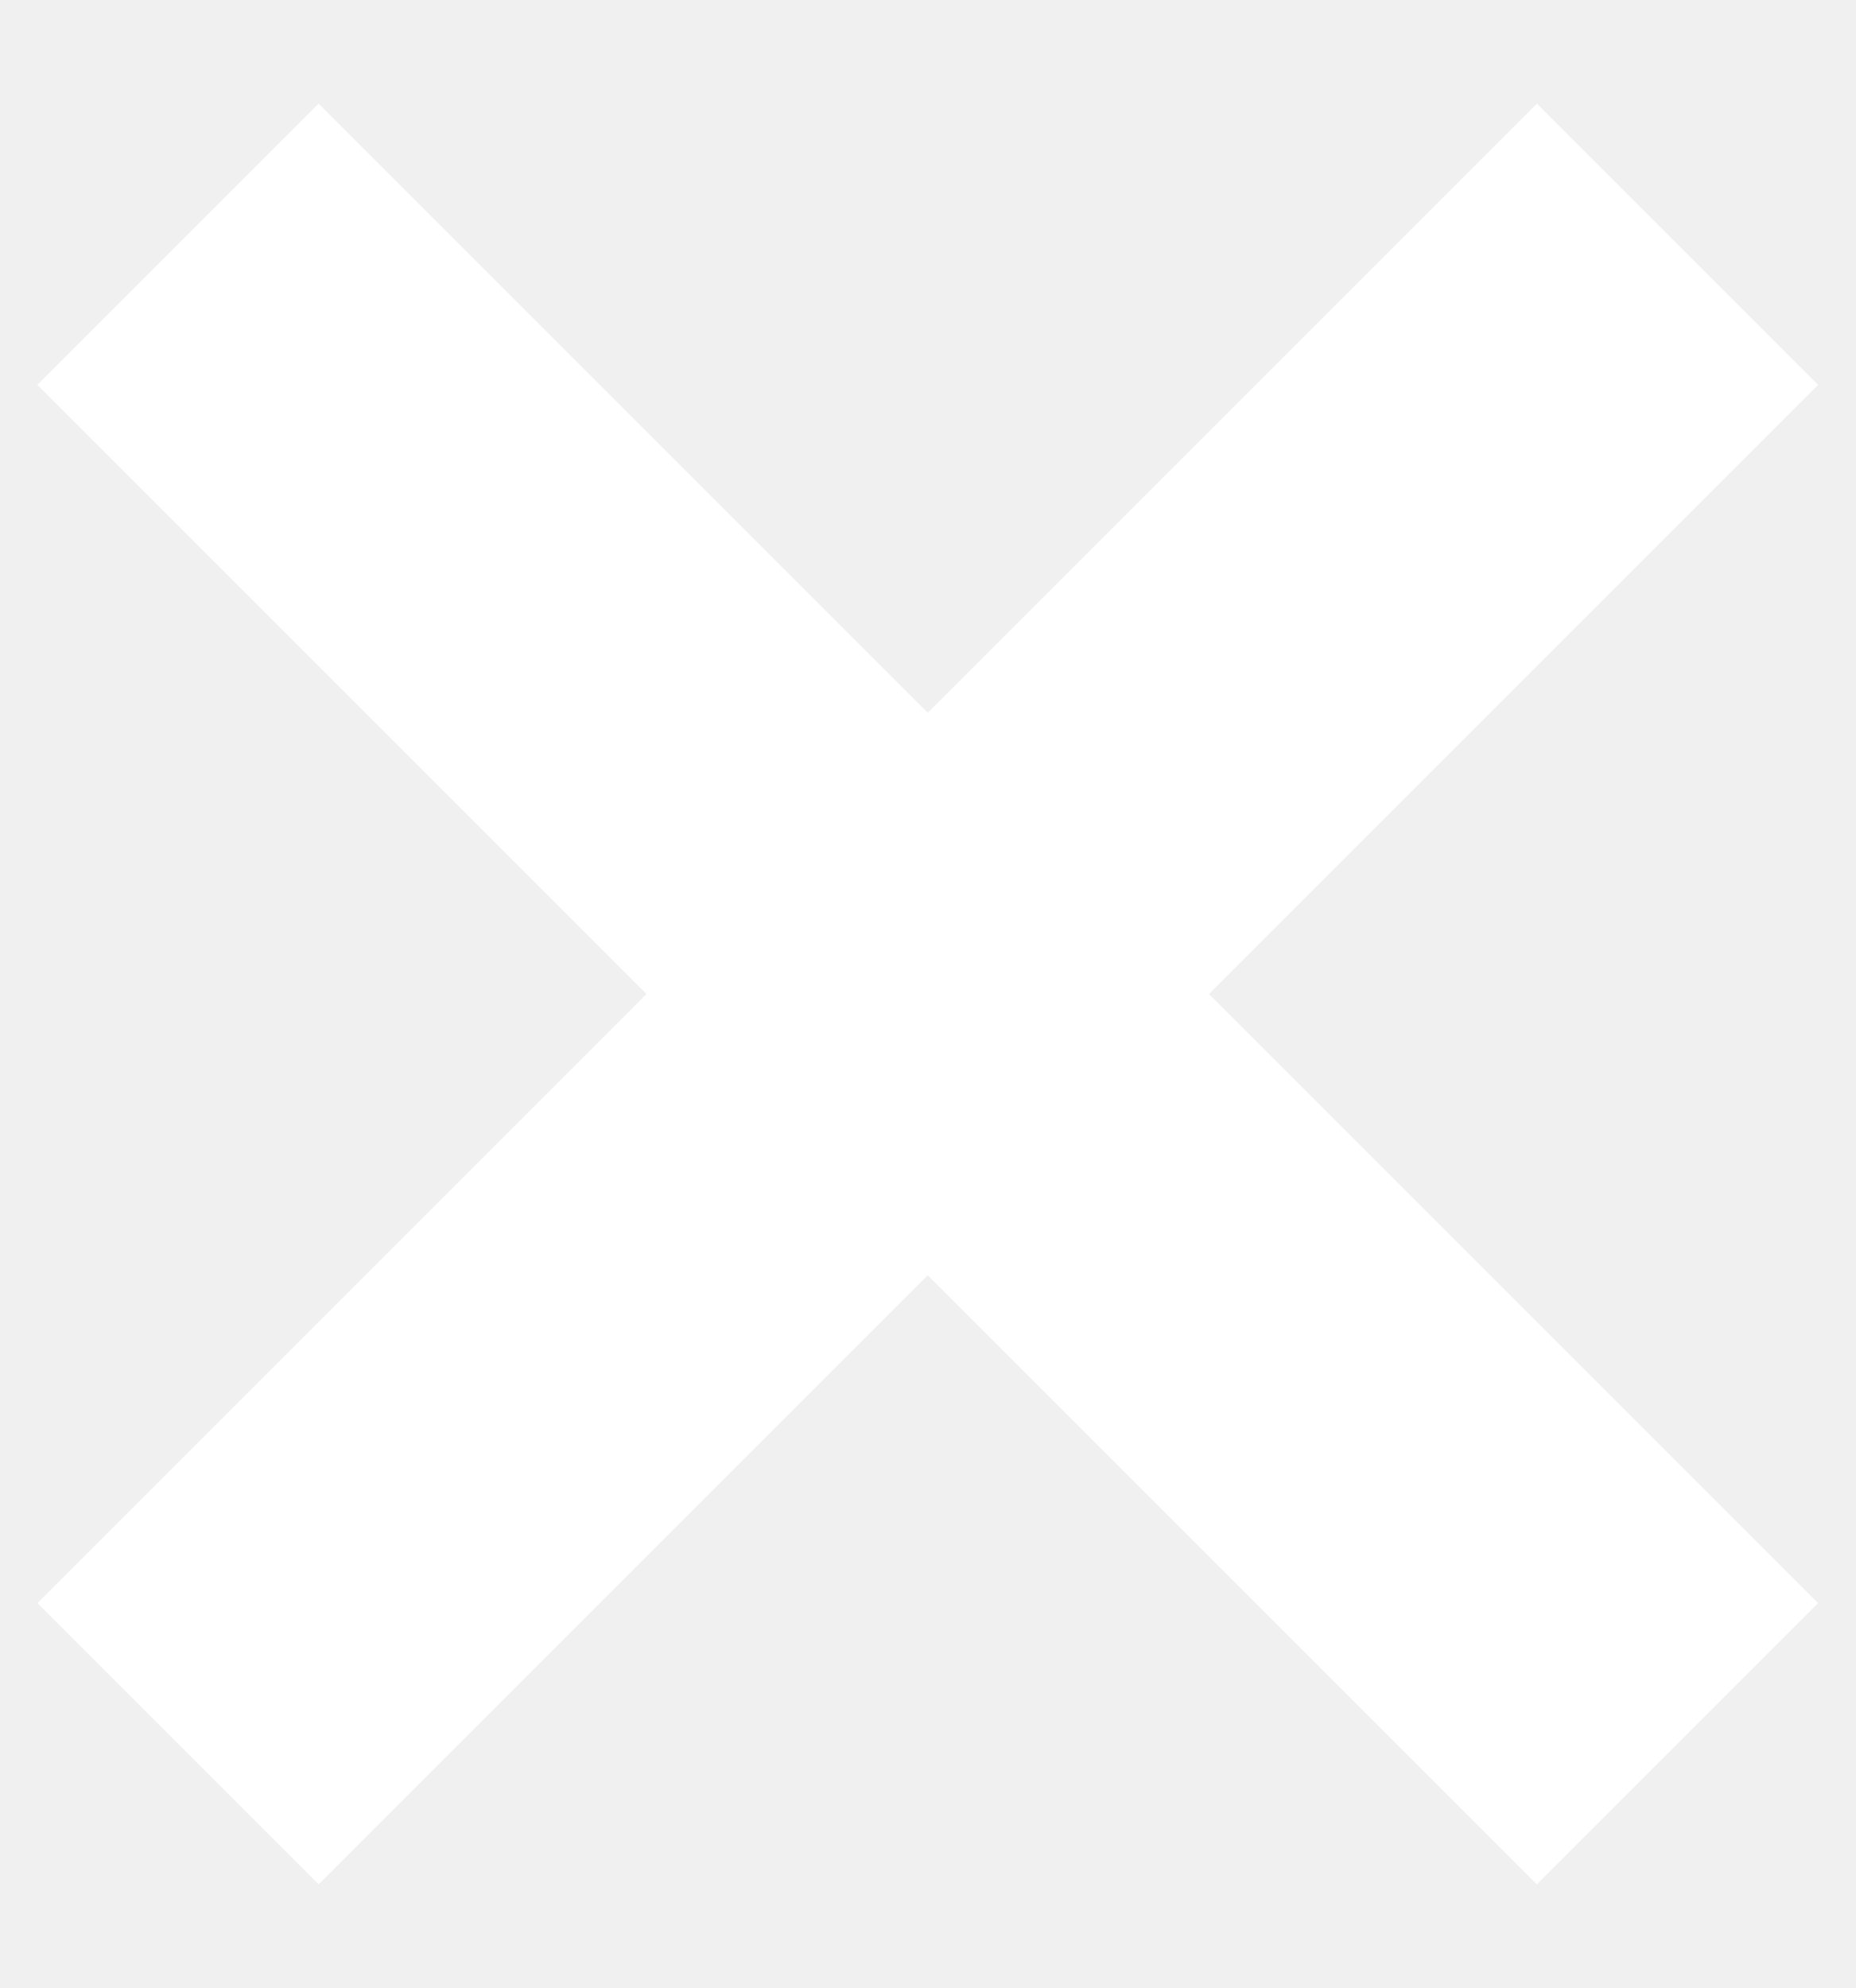
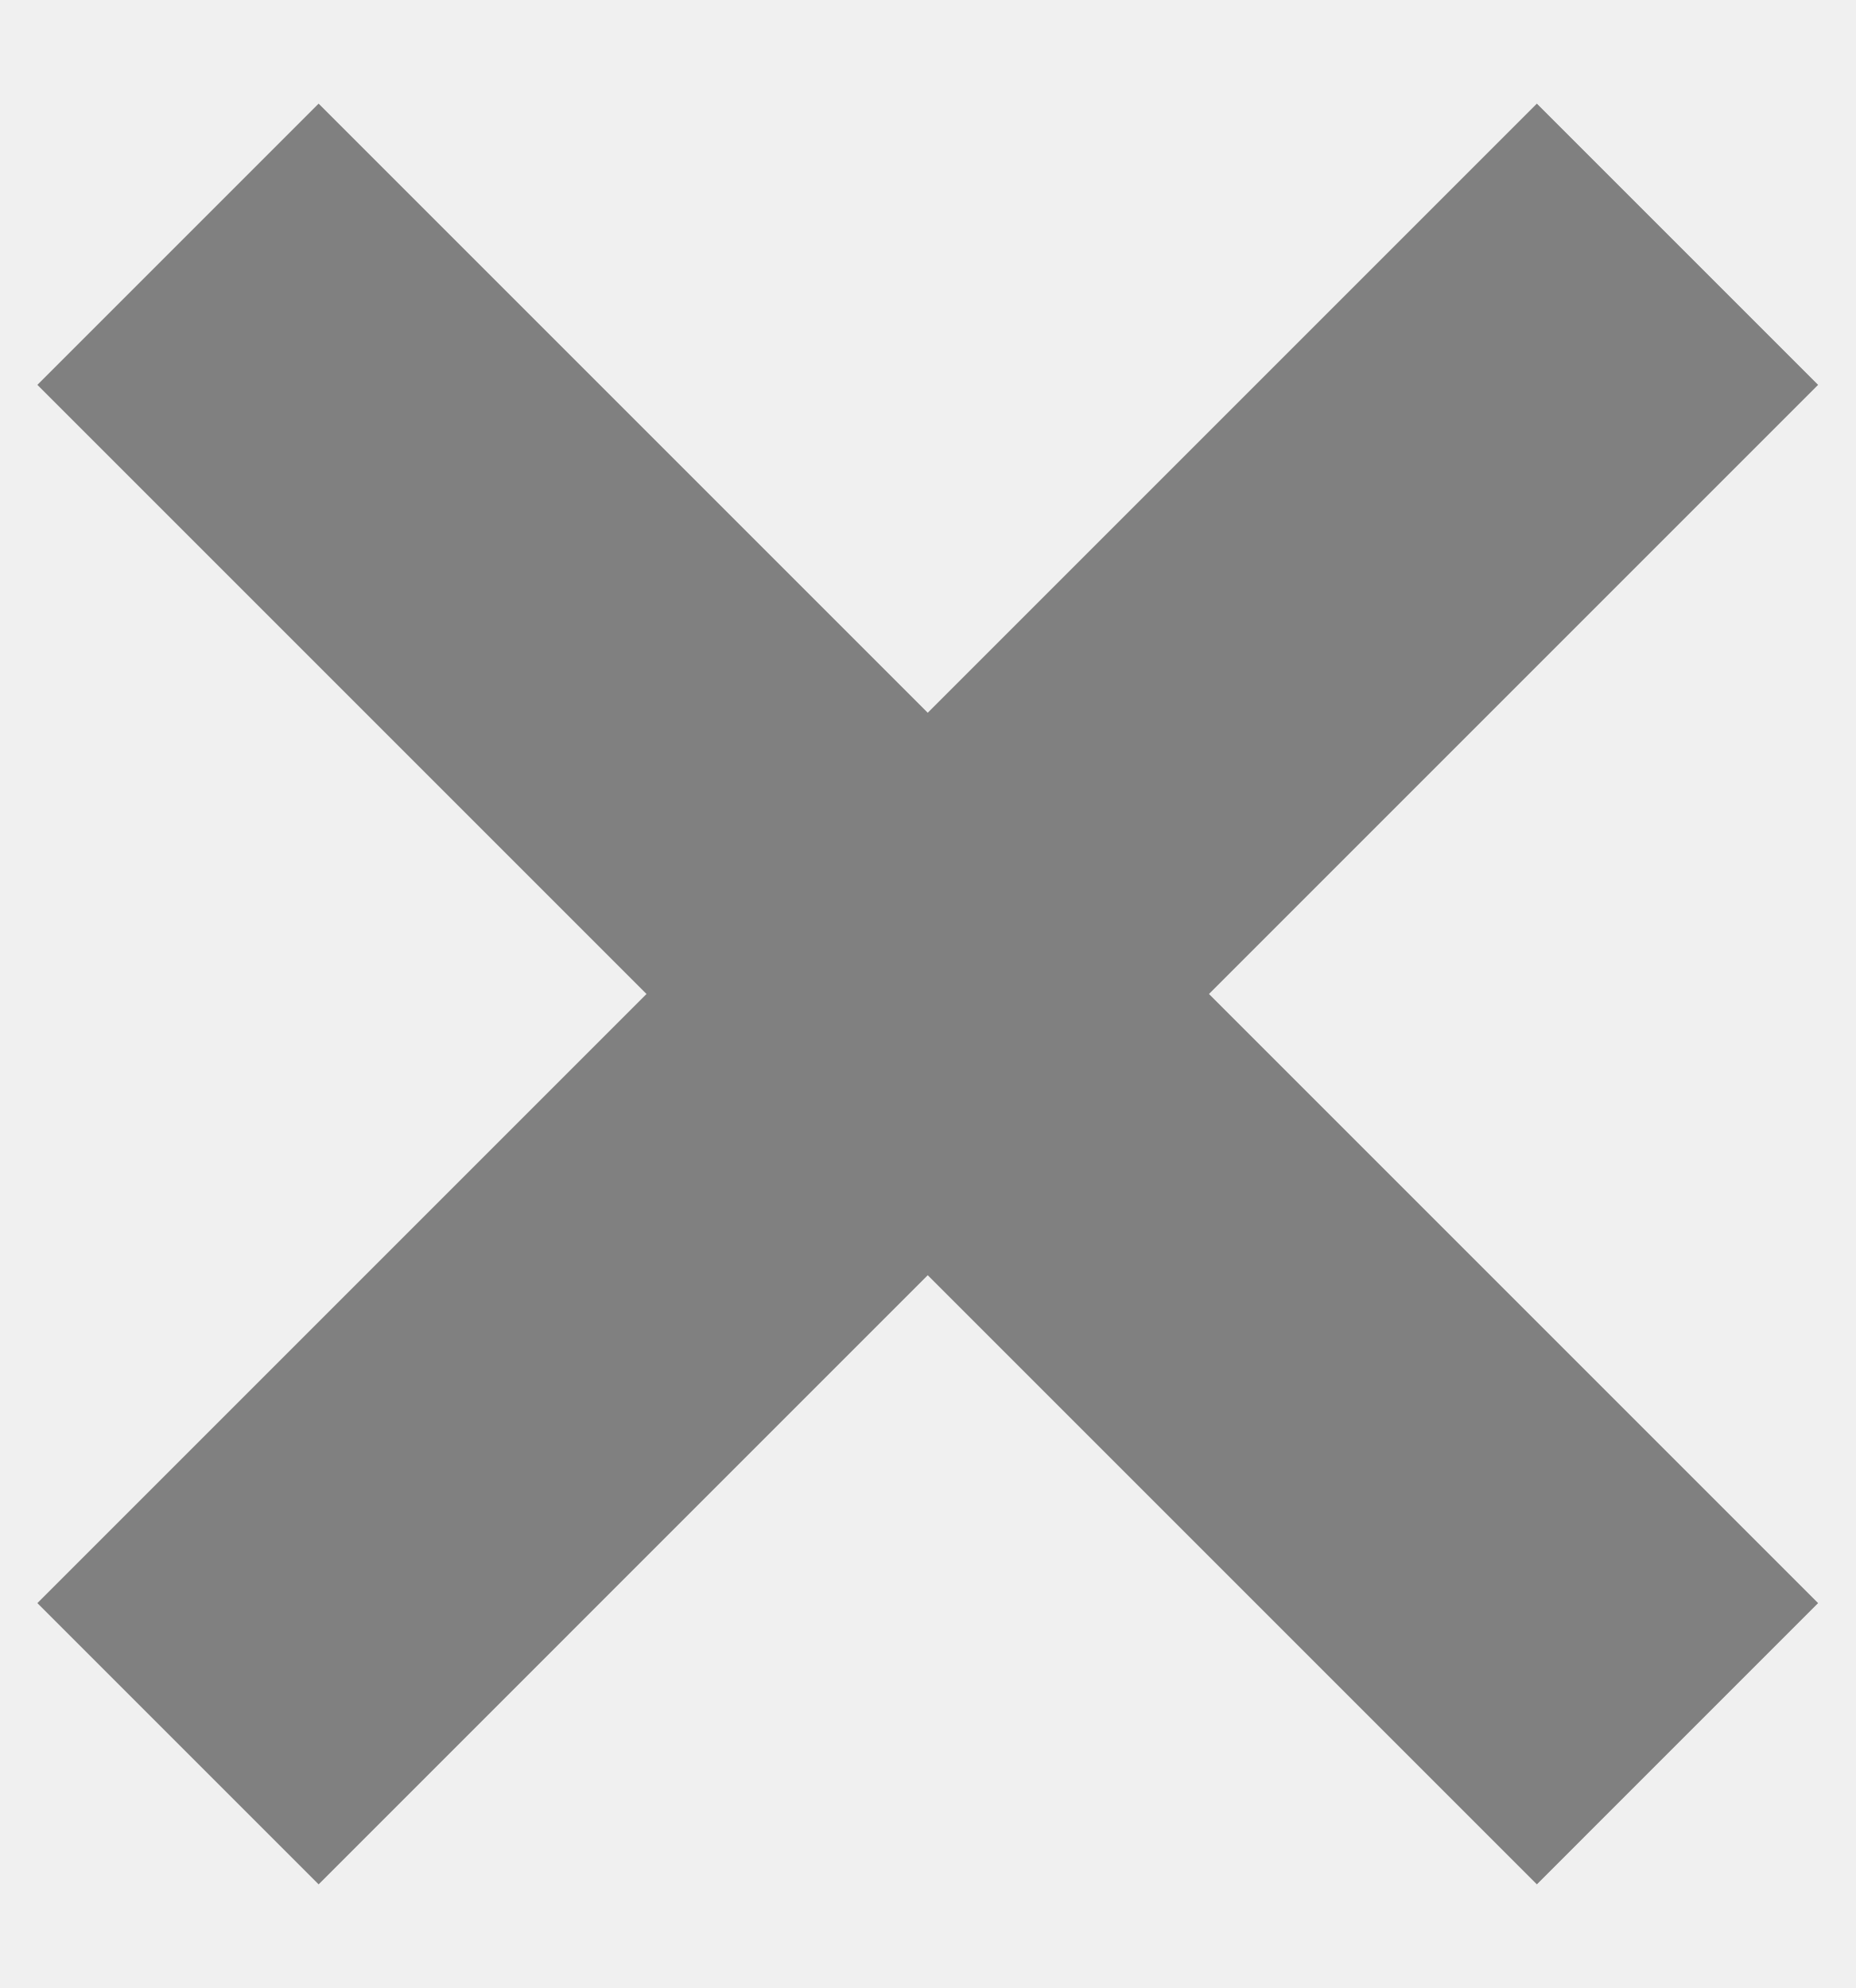
<svg xmlns="http://www.w3.org/2000/svg" width="14" height="15">
-   <g fill="#FFF" fill-rule="evenodd">
+   <g fill="Gray" fill-rule="evenodd">
    <path d="M2.404.782l11.314 11.314-2.122 2.122L.282 2.904z" />
    <path d="M.282 12.096L11.596.782l2.122 2.122L2.404 14.218z" />
  </g>
</svg>
